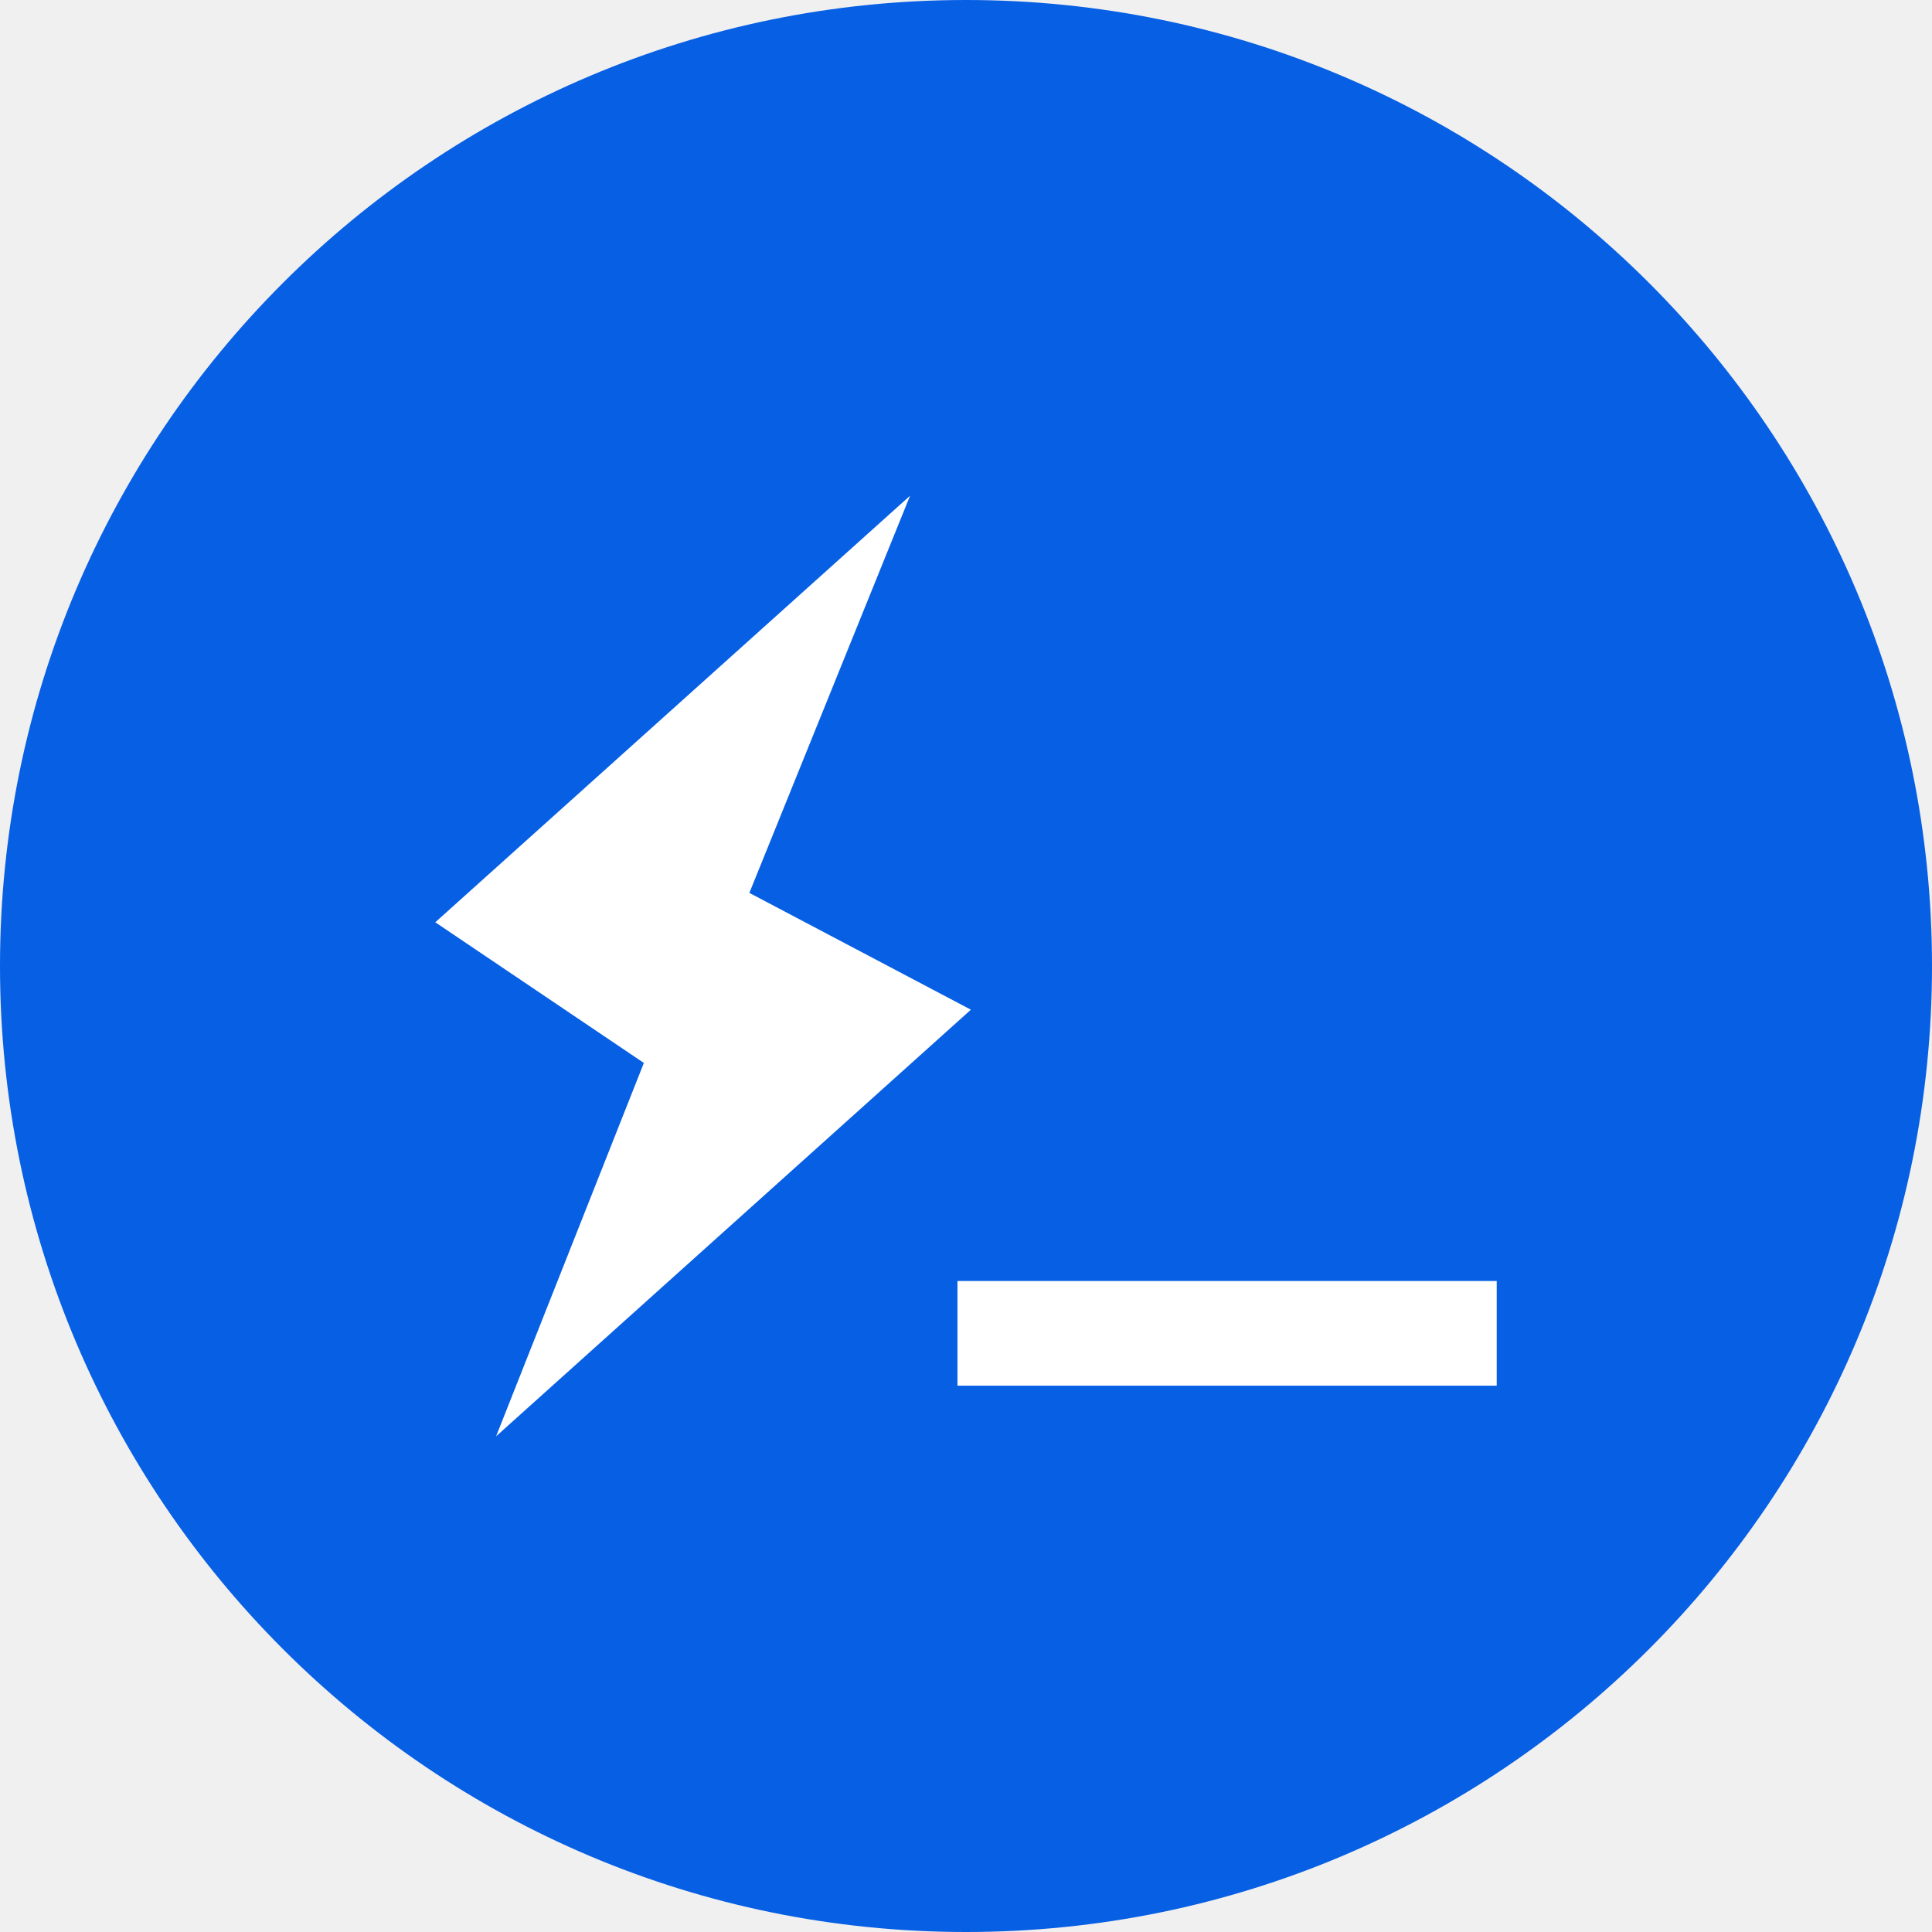
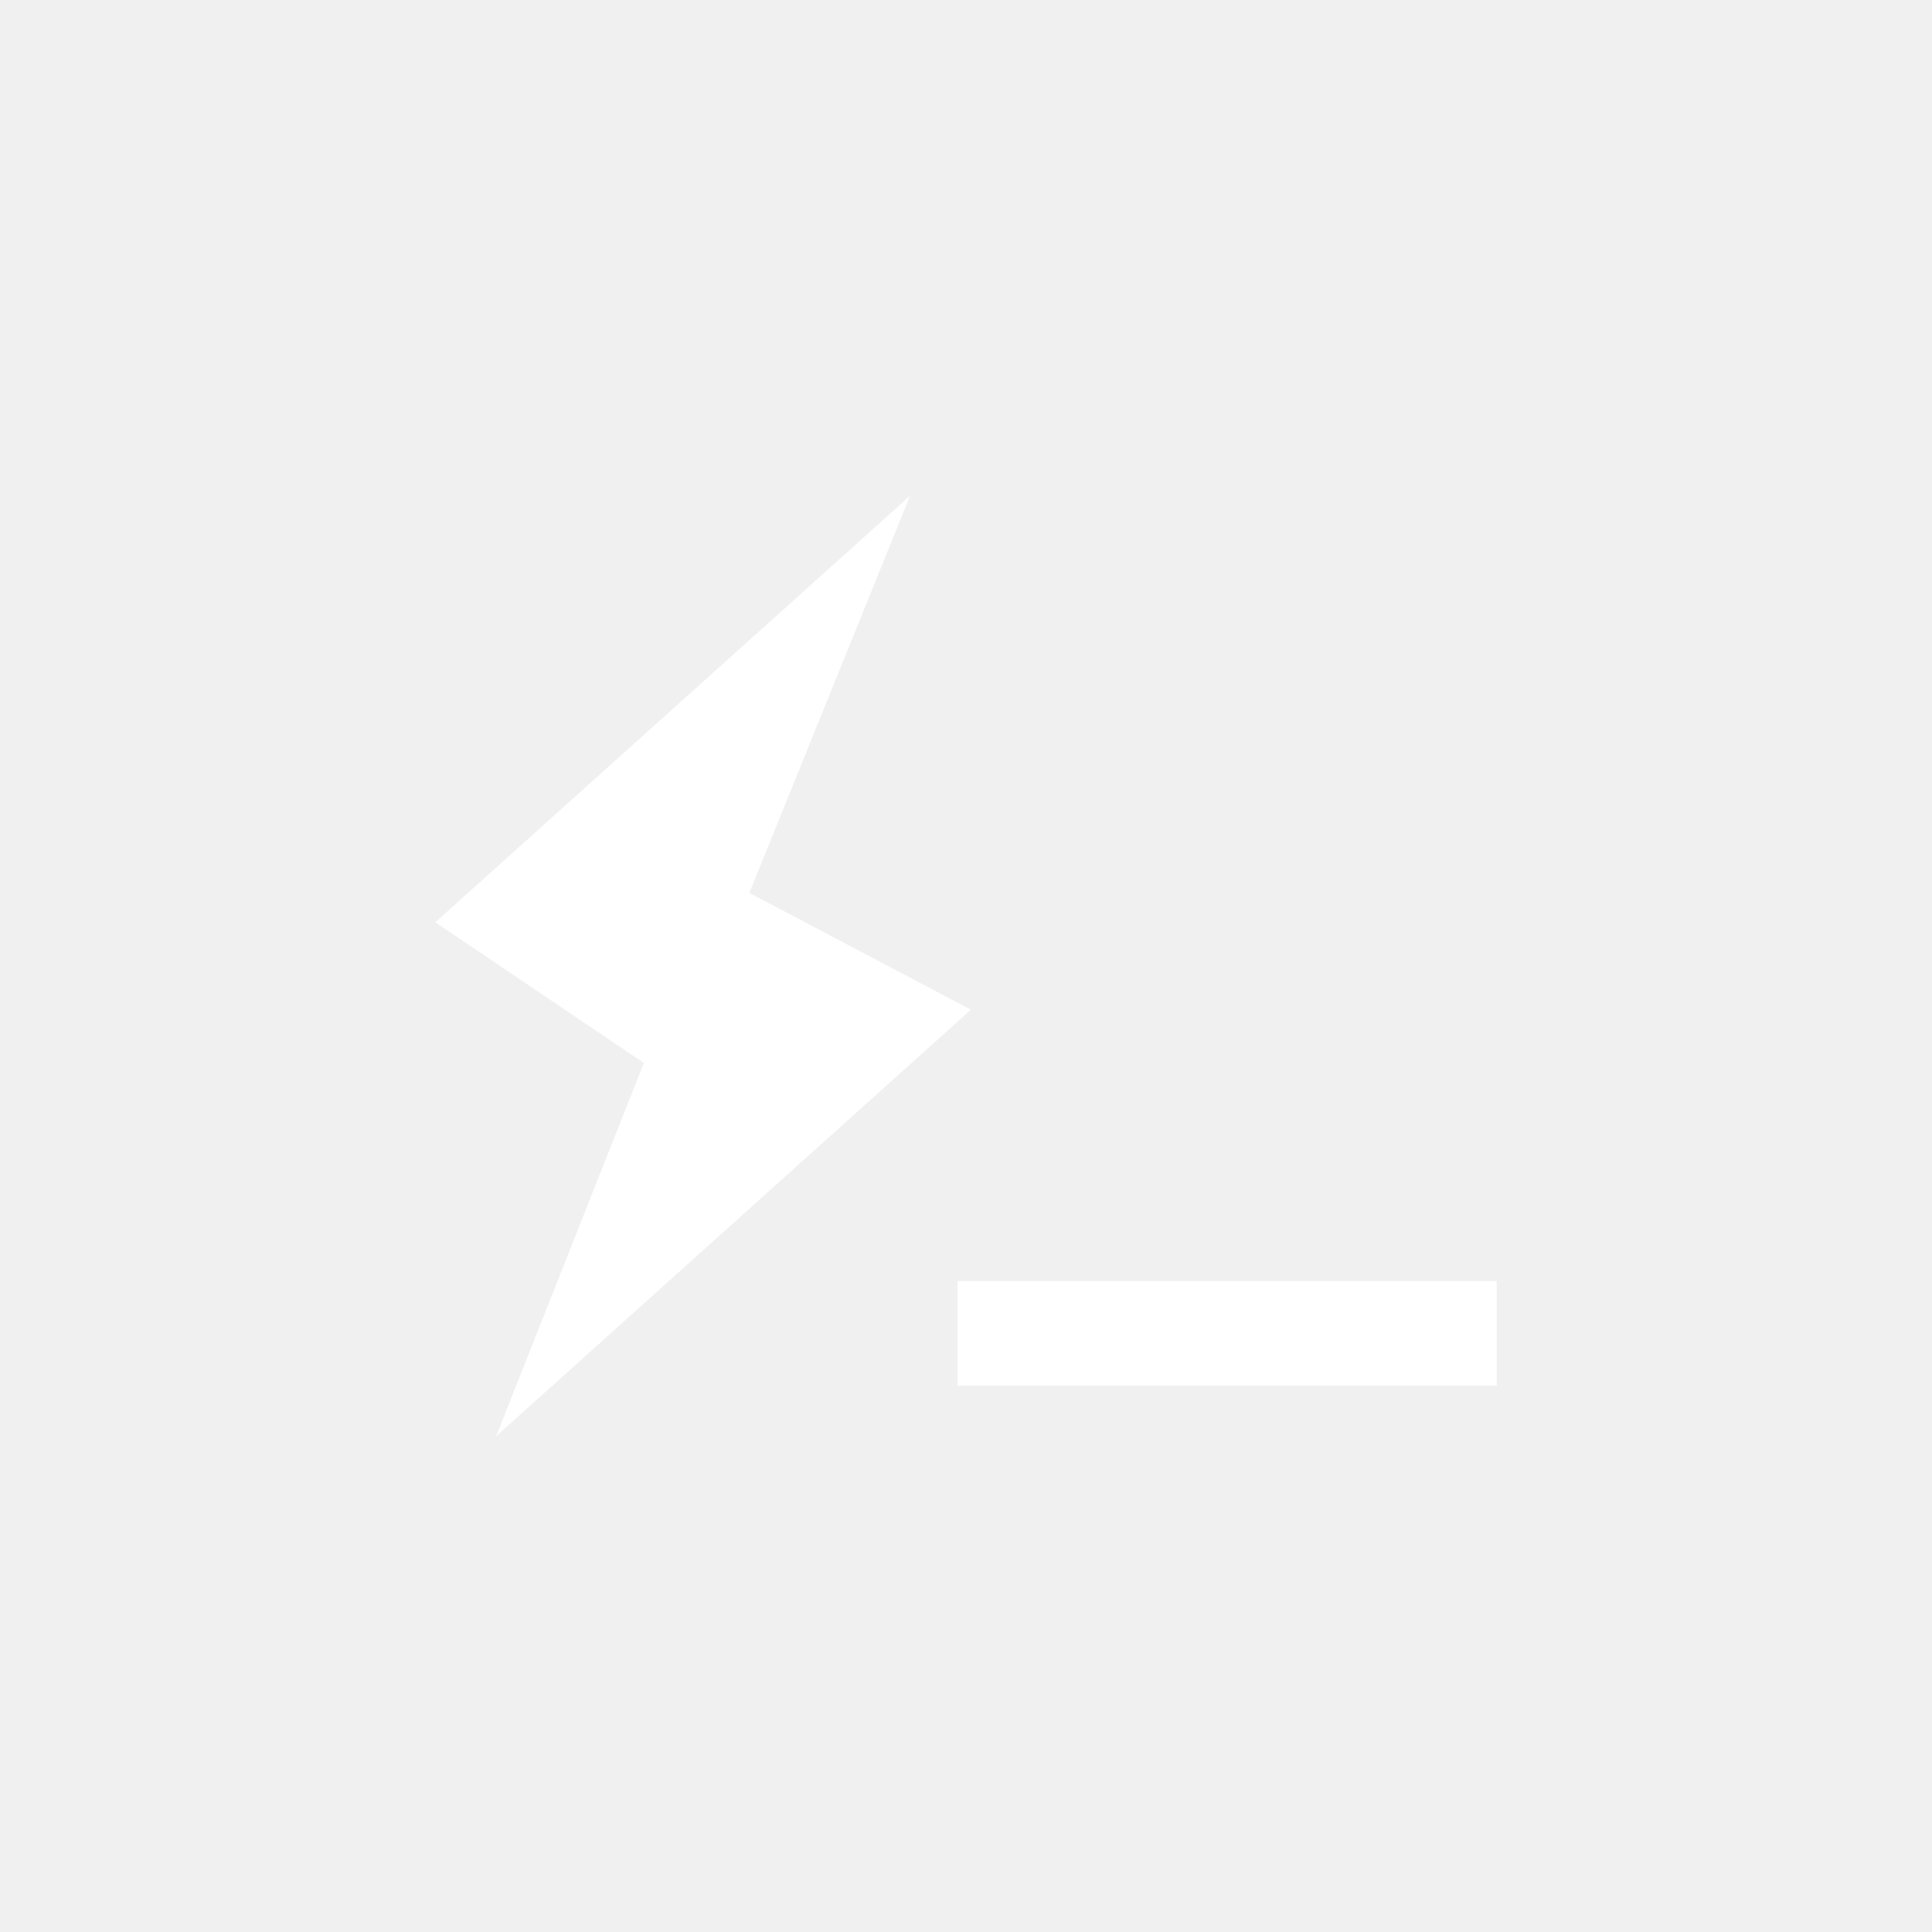
<svg xmlns="http://www.w3.org/2000/svg" width="76" height="76" viewBox="0 0 76 76" fill="none">
-   <circle cx="38" cy="38" r="38" fill="#075FE4" />
+   <circle cx="38" cy="38" r="38" />
  <path d="M37.664 50.391H58.877V54.51H37.664V50.391ZM38.192 39.719L19.515 56.5L25.328 41.814L17.123 36.28L35.8 19.5L29.478 35.124L38.192 39.719Z" fill="white" />
</svg>
